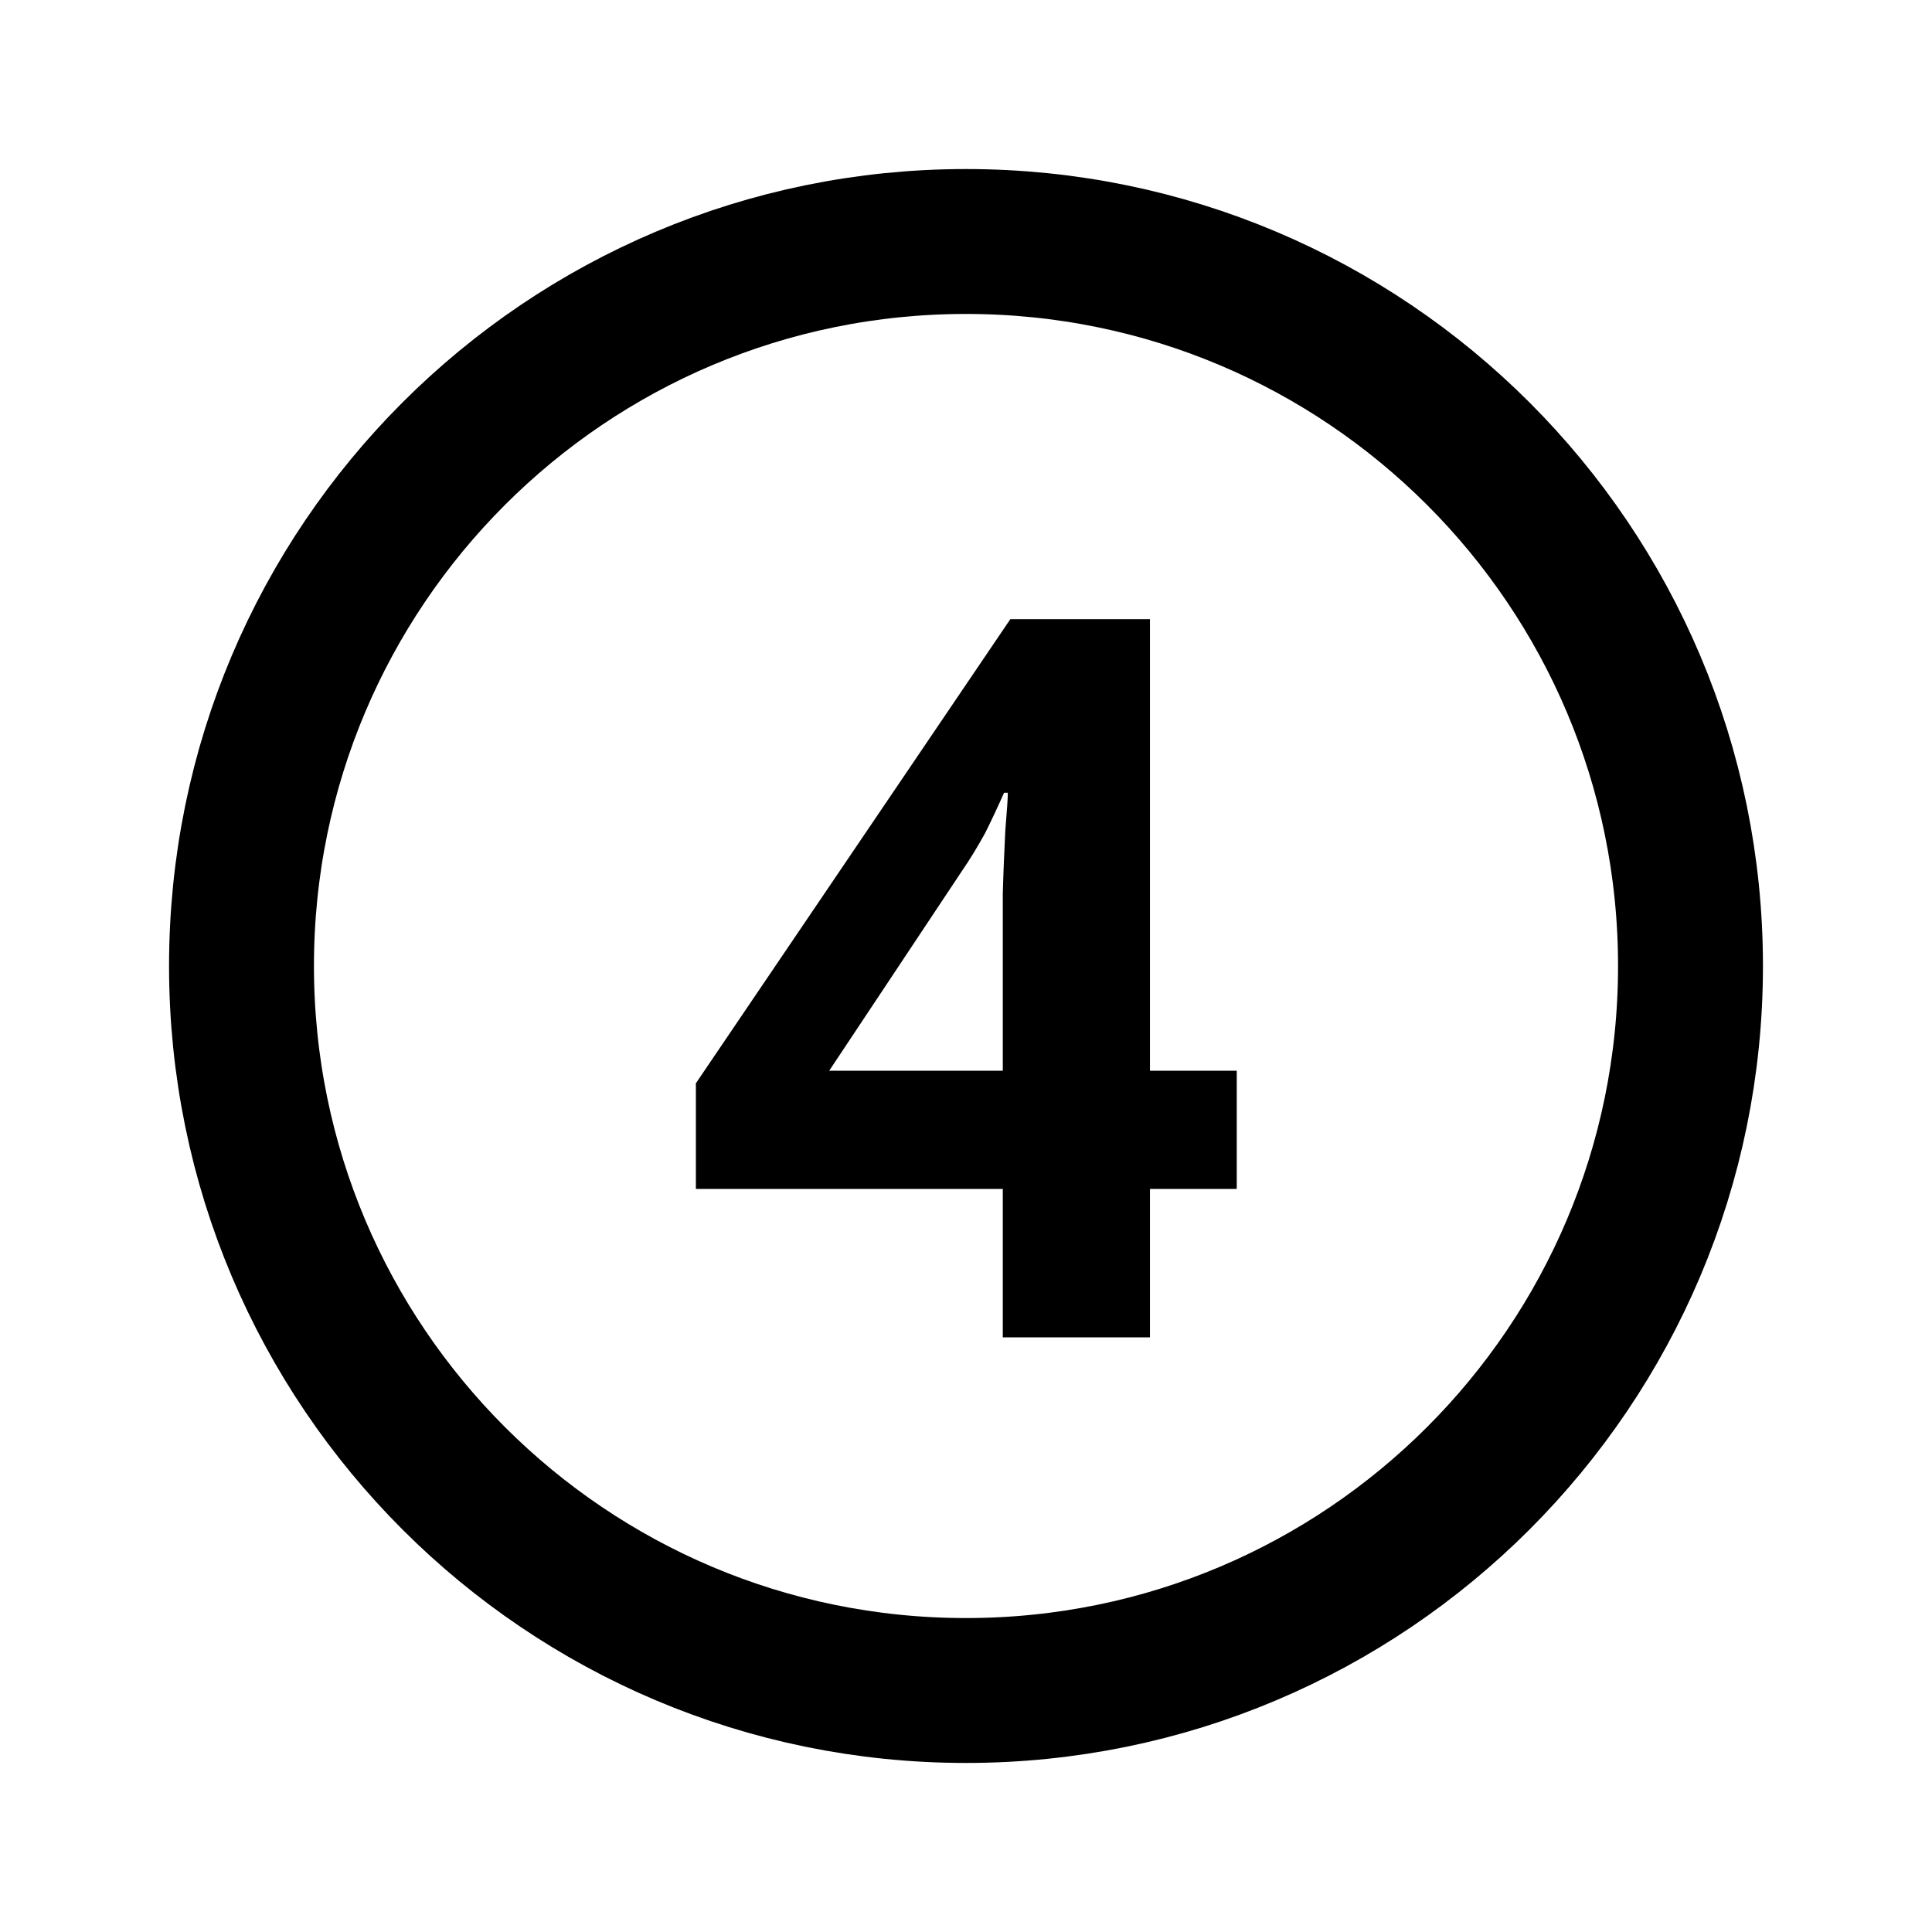
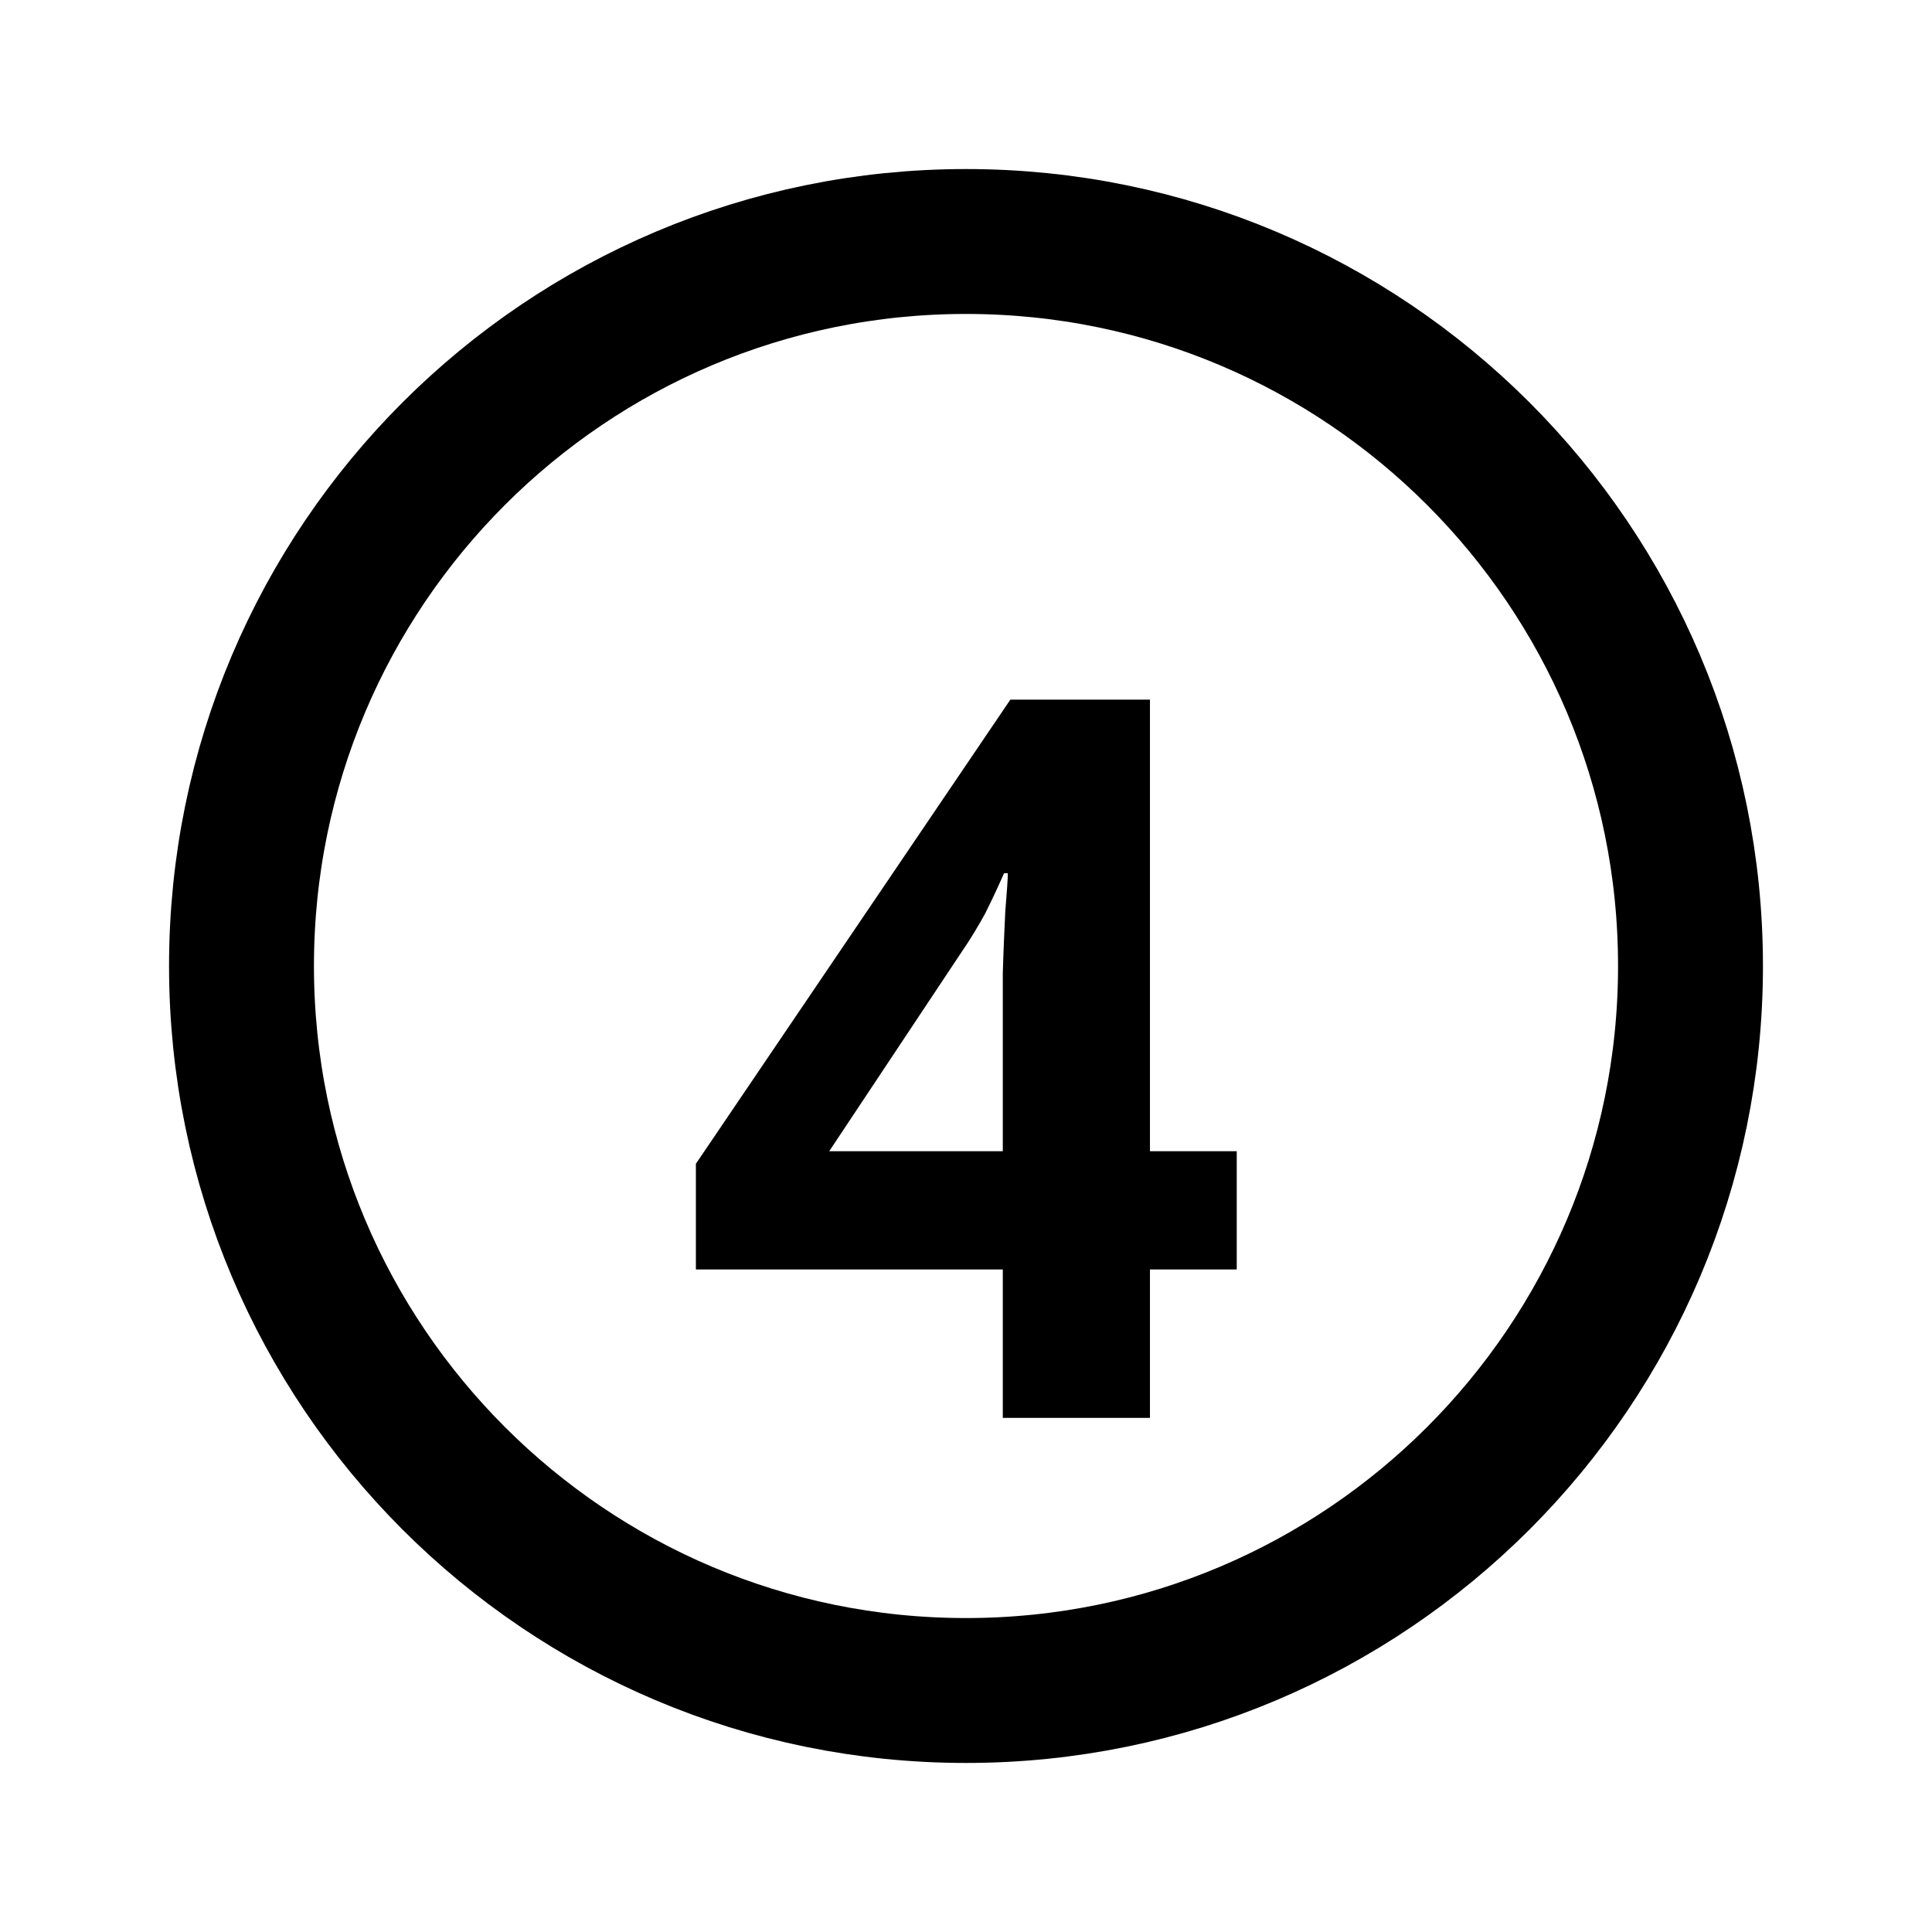
<svg xmlns="http://www.w3.org/2000/svg" viewBox="0 0 24 24" width="24" height="24" role="img" aria-label="Tonic shape 4">
  <defs>
    <style>
      @font-face {
        font-family: "Atkinson Hyperlegible Next";
        src: url("../../fonts/atkinsonHyperlegibleNextBold.otf") format("opentype");
        font-style: normal;
        font-weight: 700;
      }
      .ring {
        fill: none;
        stroke: #000;
        stroke-width: 1.8;
      }
      .digit {
        fill: #000;
        font-family: "Atkinson Hyperlegible Next", "Atkinson Hyperlegible", system-ui, sans-serif;
        font-weight: 700;
        font-size: 12.5px;
        text-anchor: middle;
        dominant-baseline: middle;
      }
    </style>
  </defs>
  <circle class="ring" cx="12" cy="12" r="9" />
-   <text class="digit" x="12" y="12.2">4</text>
+   <text class="digit" x="12" y="13.2">4</text>
</svg>
